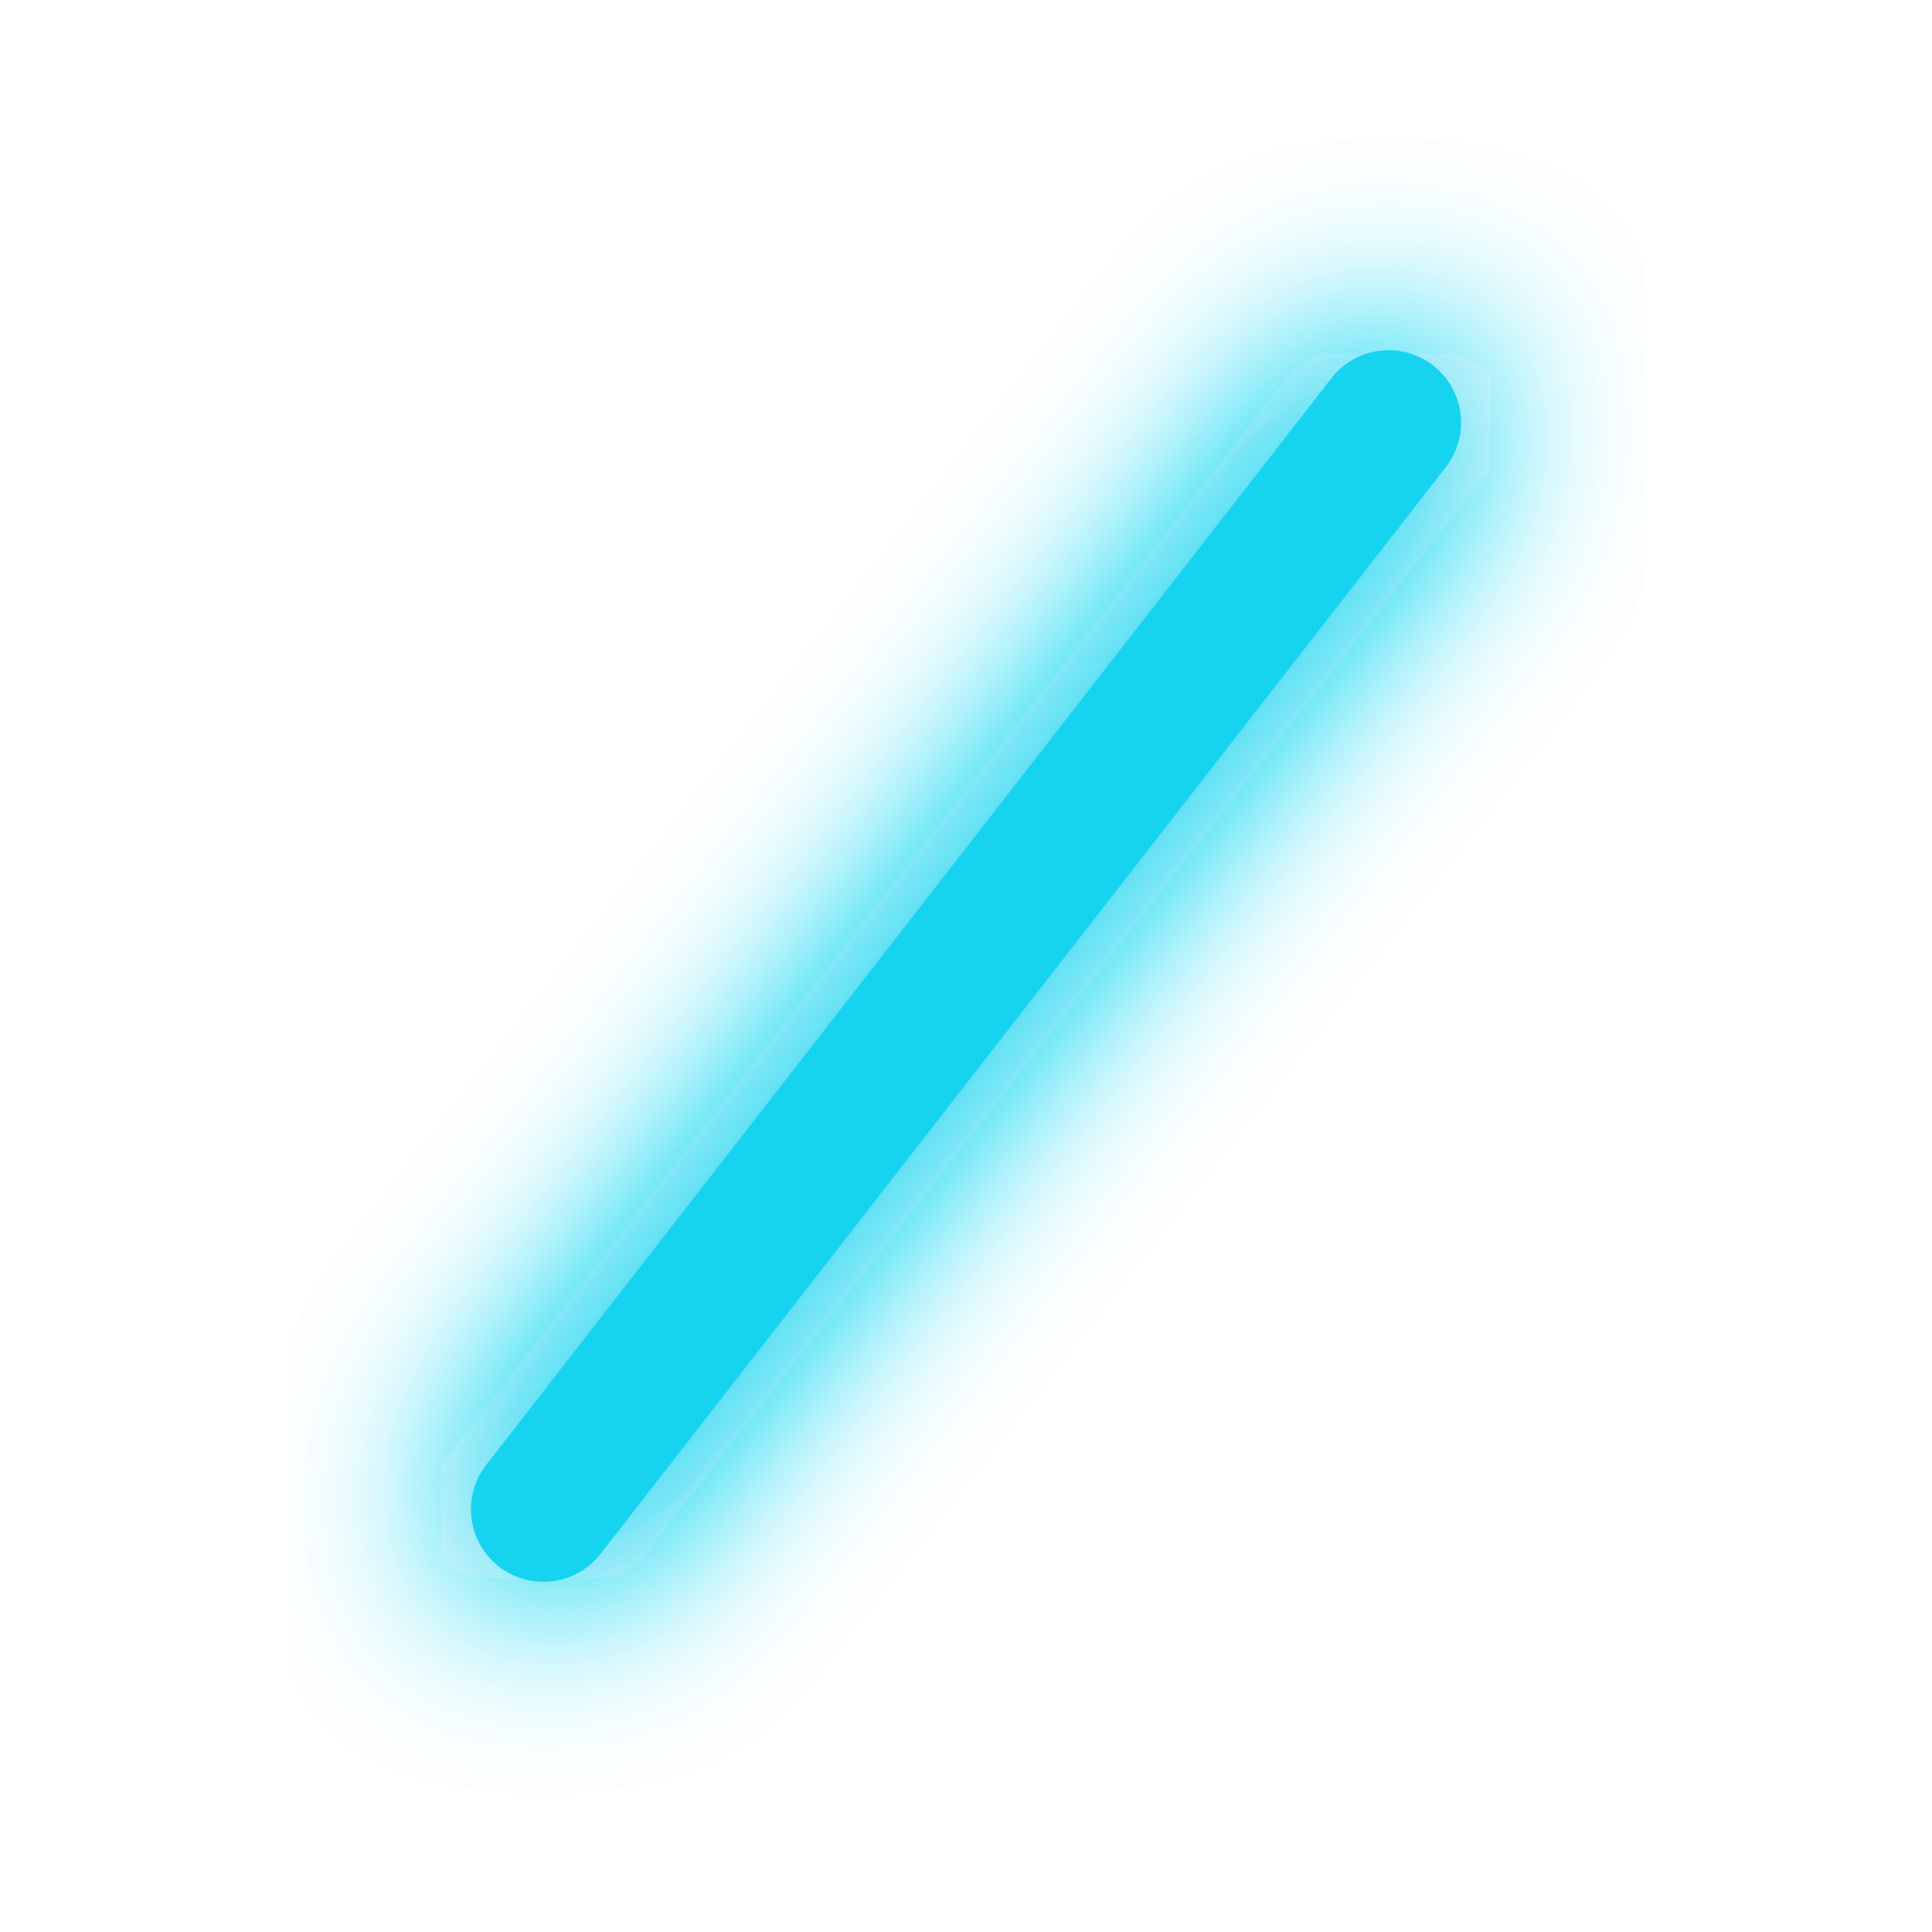
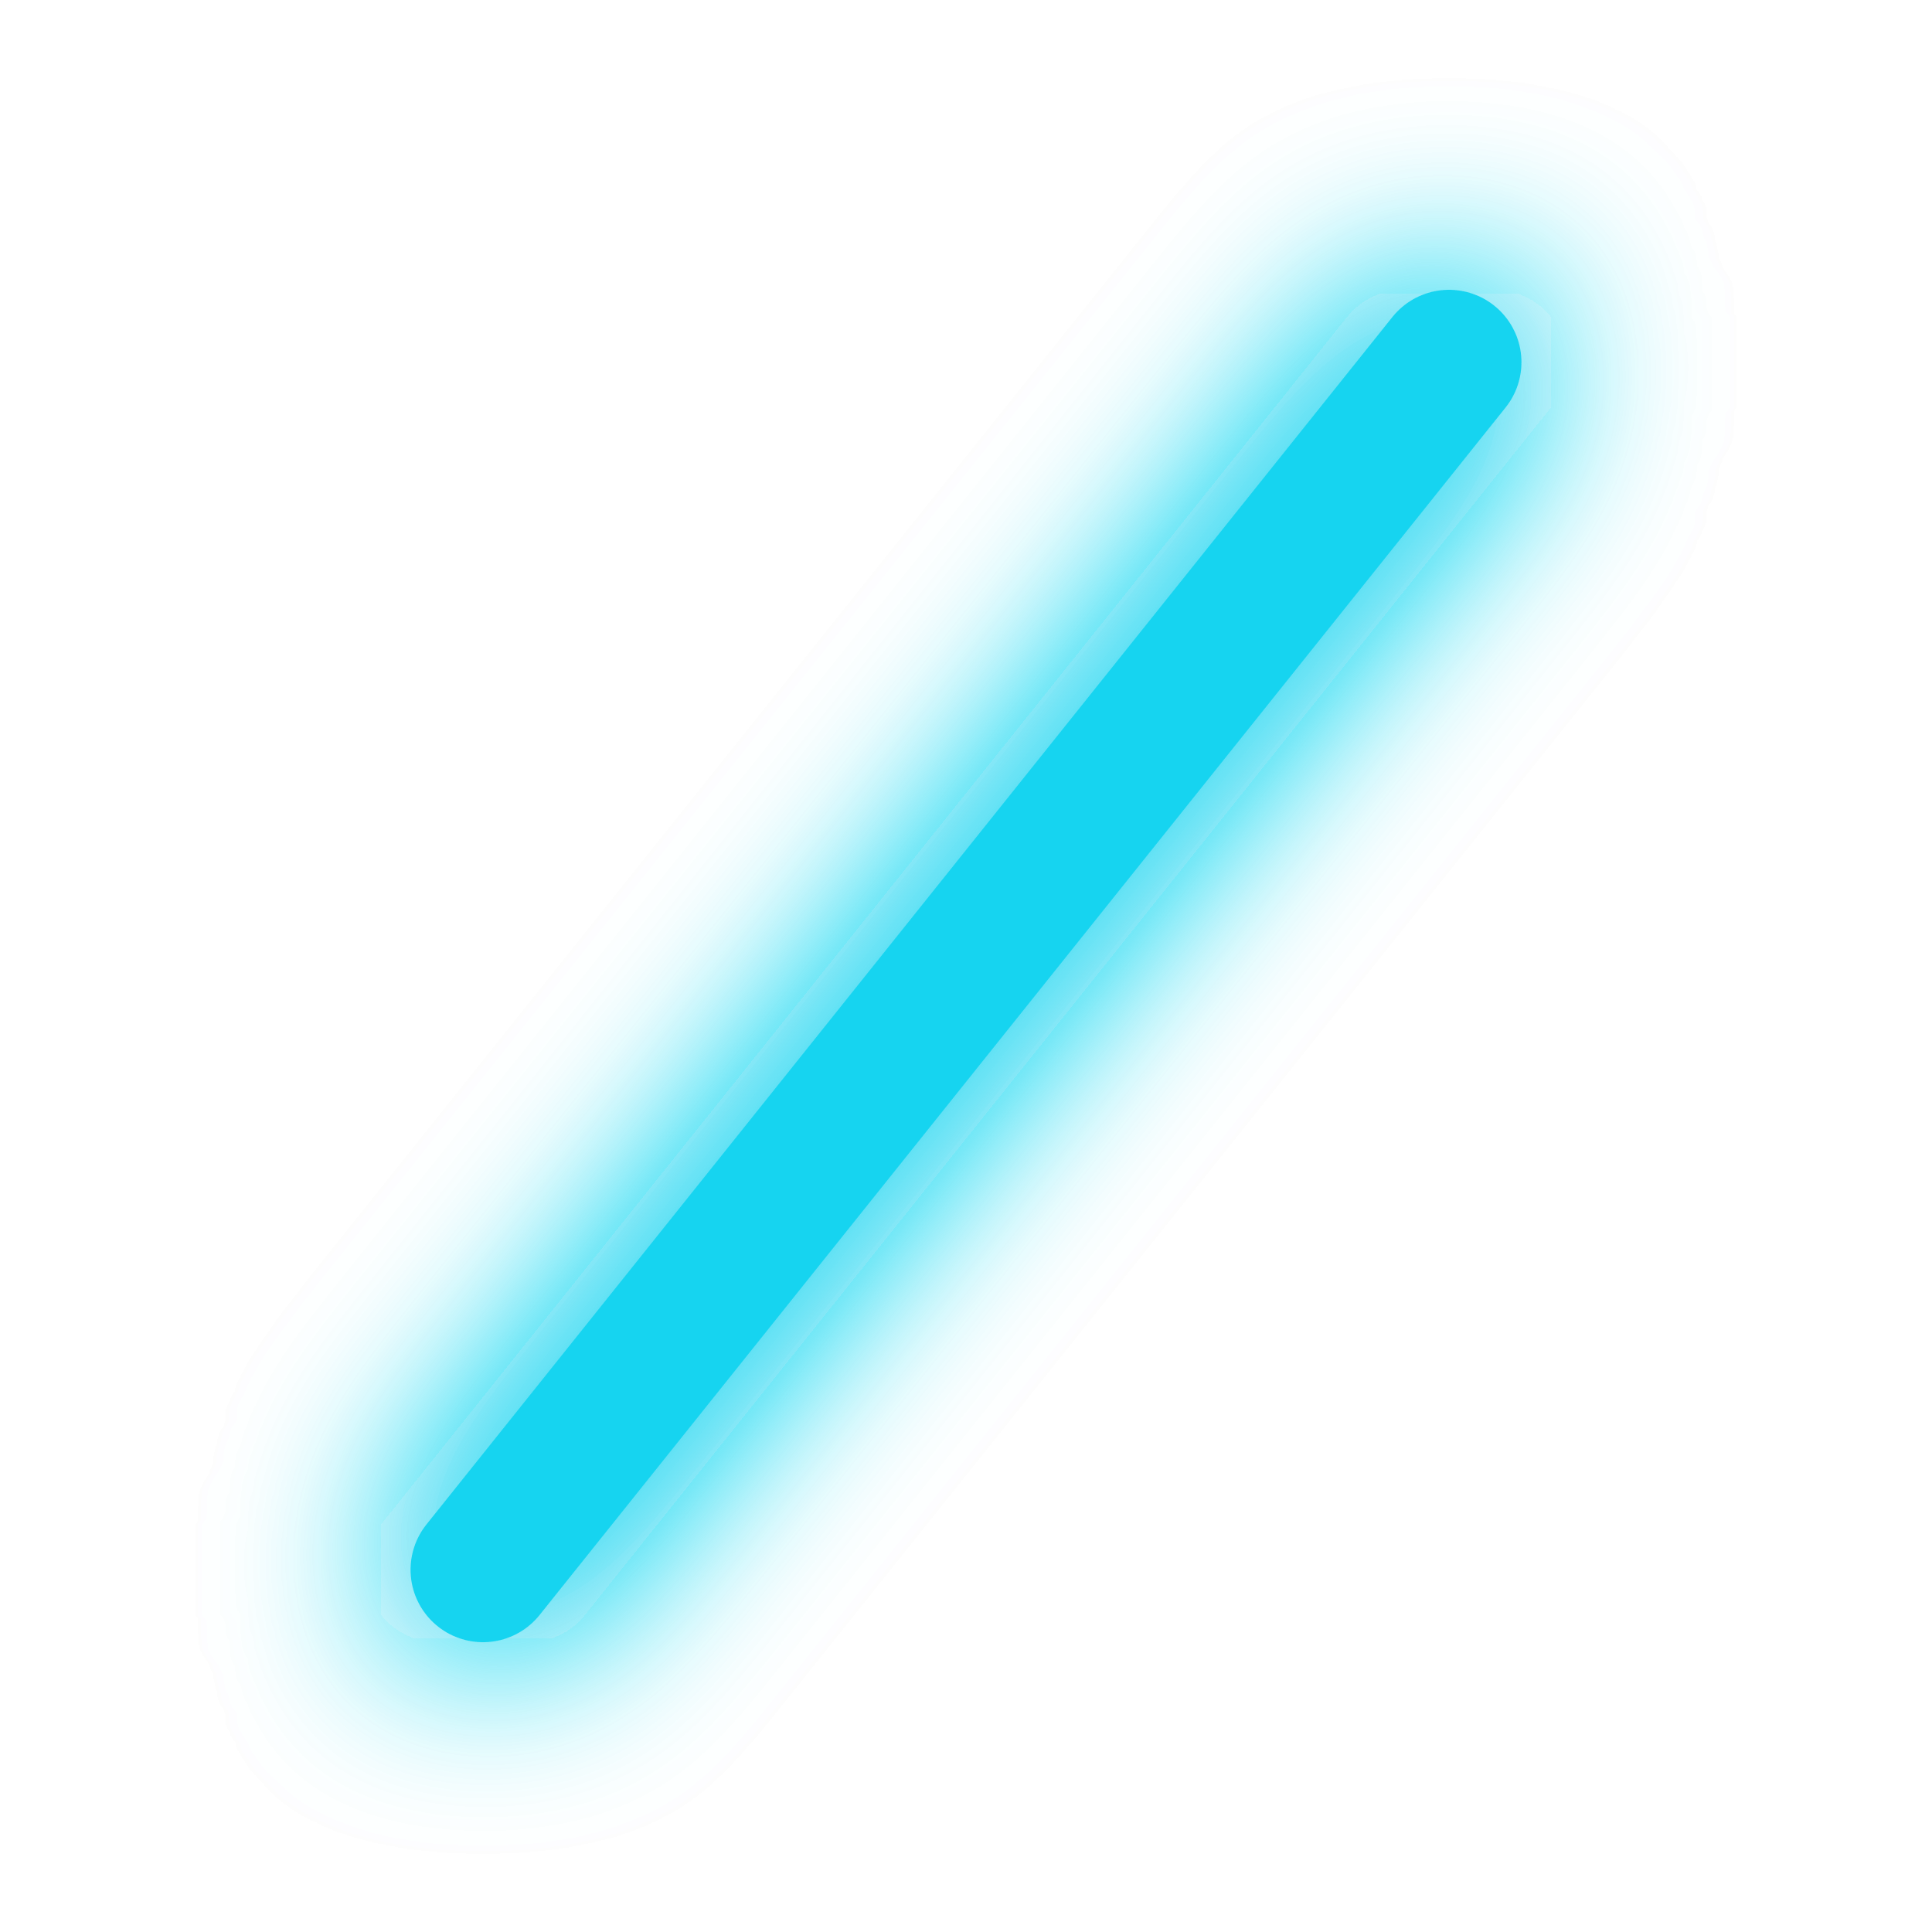
<svg xmlns="http://www.w3.org/2000/svg" viewBox="0 0 32 32" width="128" height="128">
  <defs>
    <filter id="g" x="-30%" y="-60%" width="160%" height="220%">
      <feGaussianBlur stdDeviation="1.6" result="b" />
      <feMerge>
        <feMergeNode in="b" />
        <feMergeNode in="b" />
        <feMergeNode in="SourceGraphic" />
      </feMerge>
    </filter>
  </defs>
-   <line x1="9" y1="25" x2="23" y2="7" stroke="#19d4f0" stroke-width="2.4" stroke-linecap="round" filter="url(#g)" />
+   <line x1="8" y1="26" x2="24" y2="6" stroke="#19d4f0" stroke-width="2.4" stroke-linecap="round" filter="url(#g)" />
</svg>
